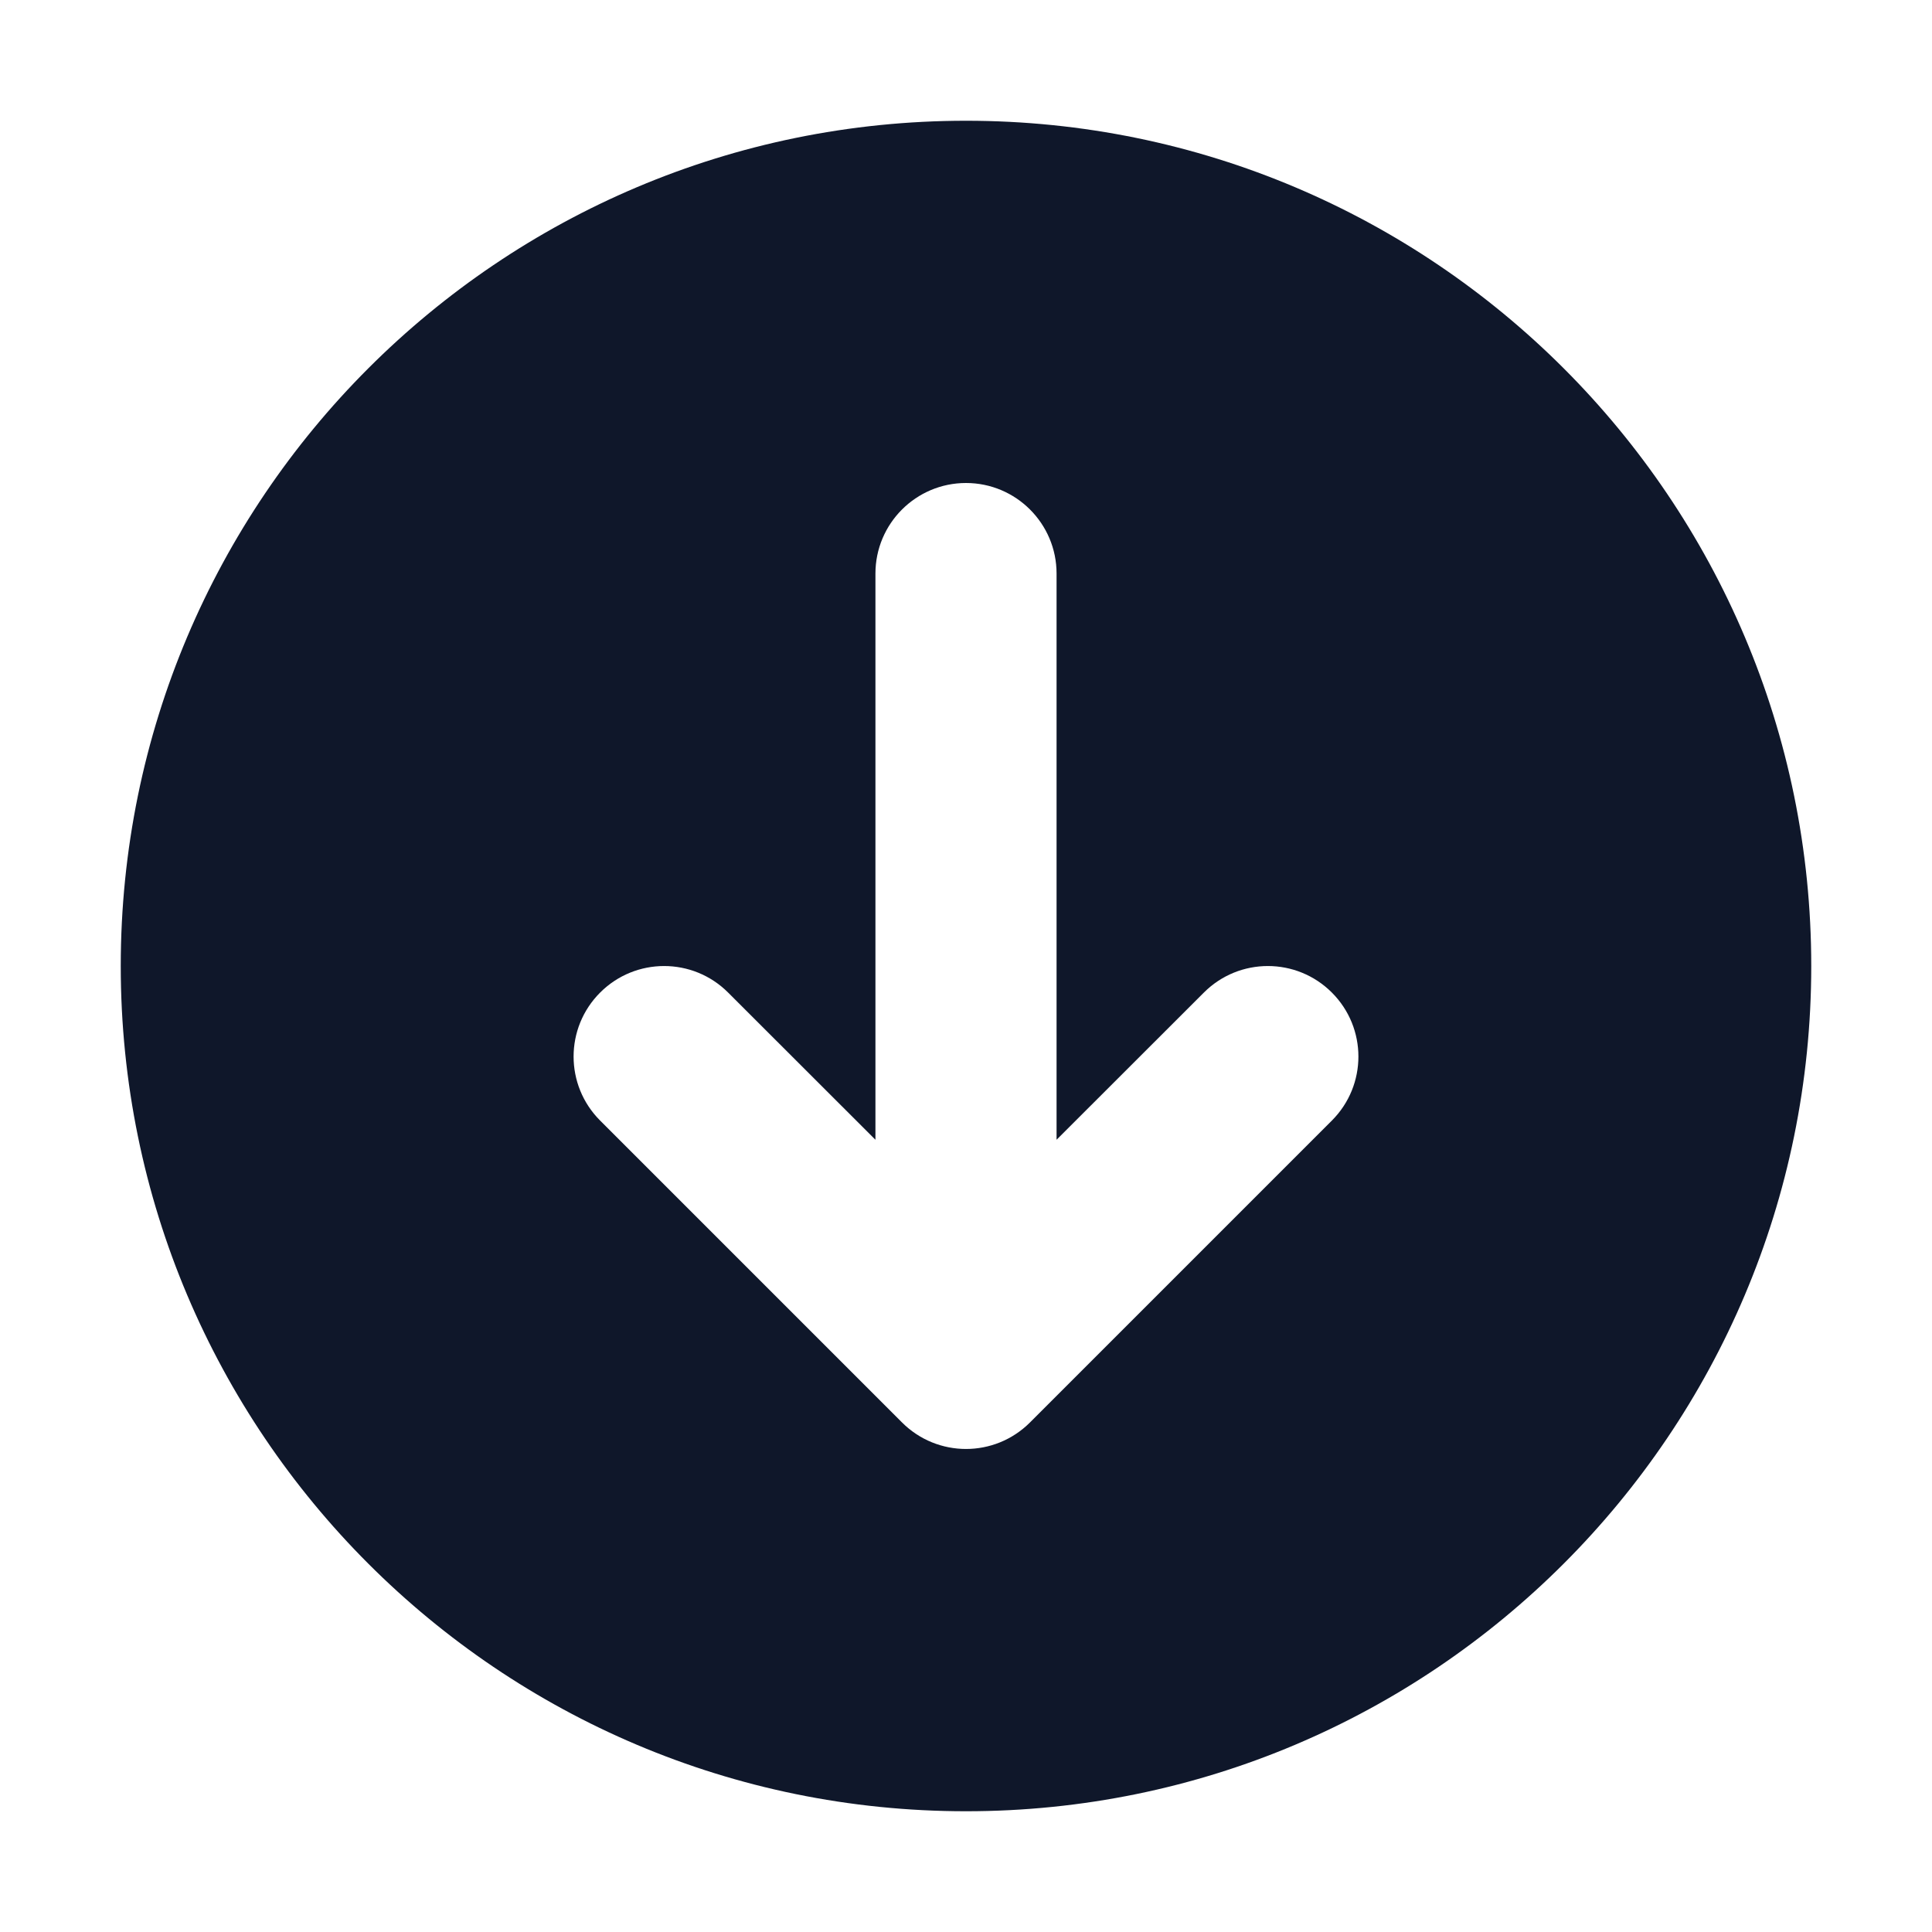
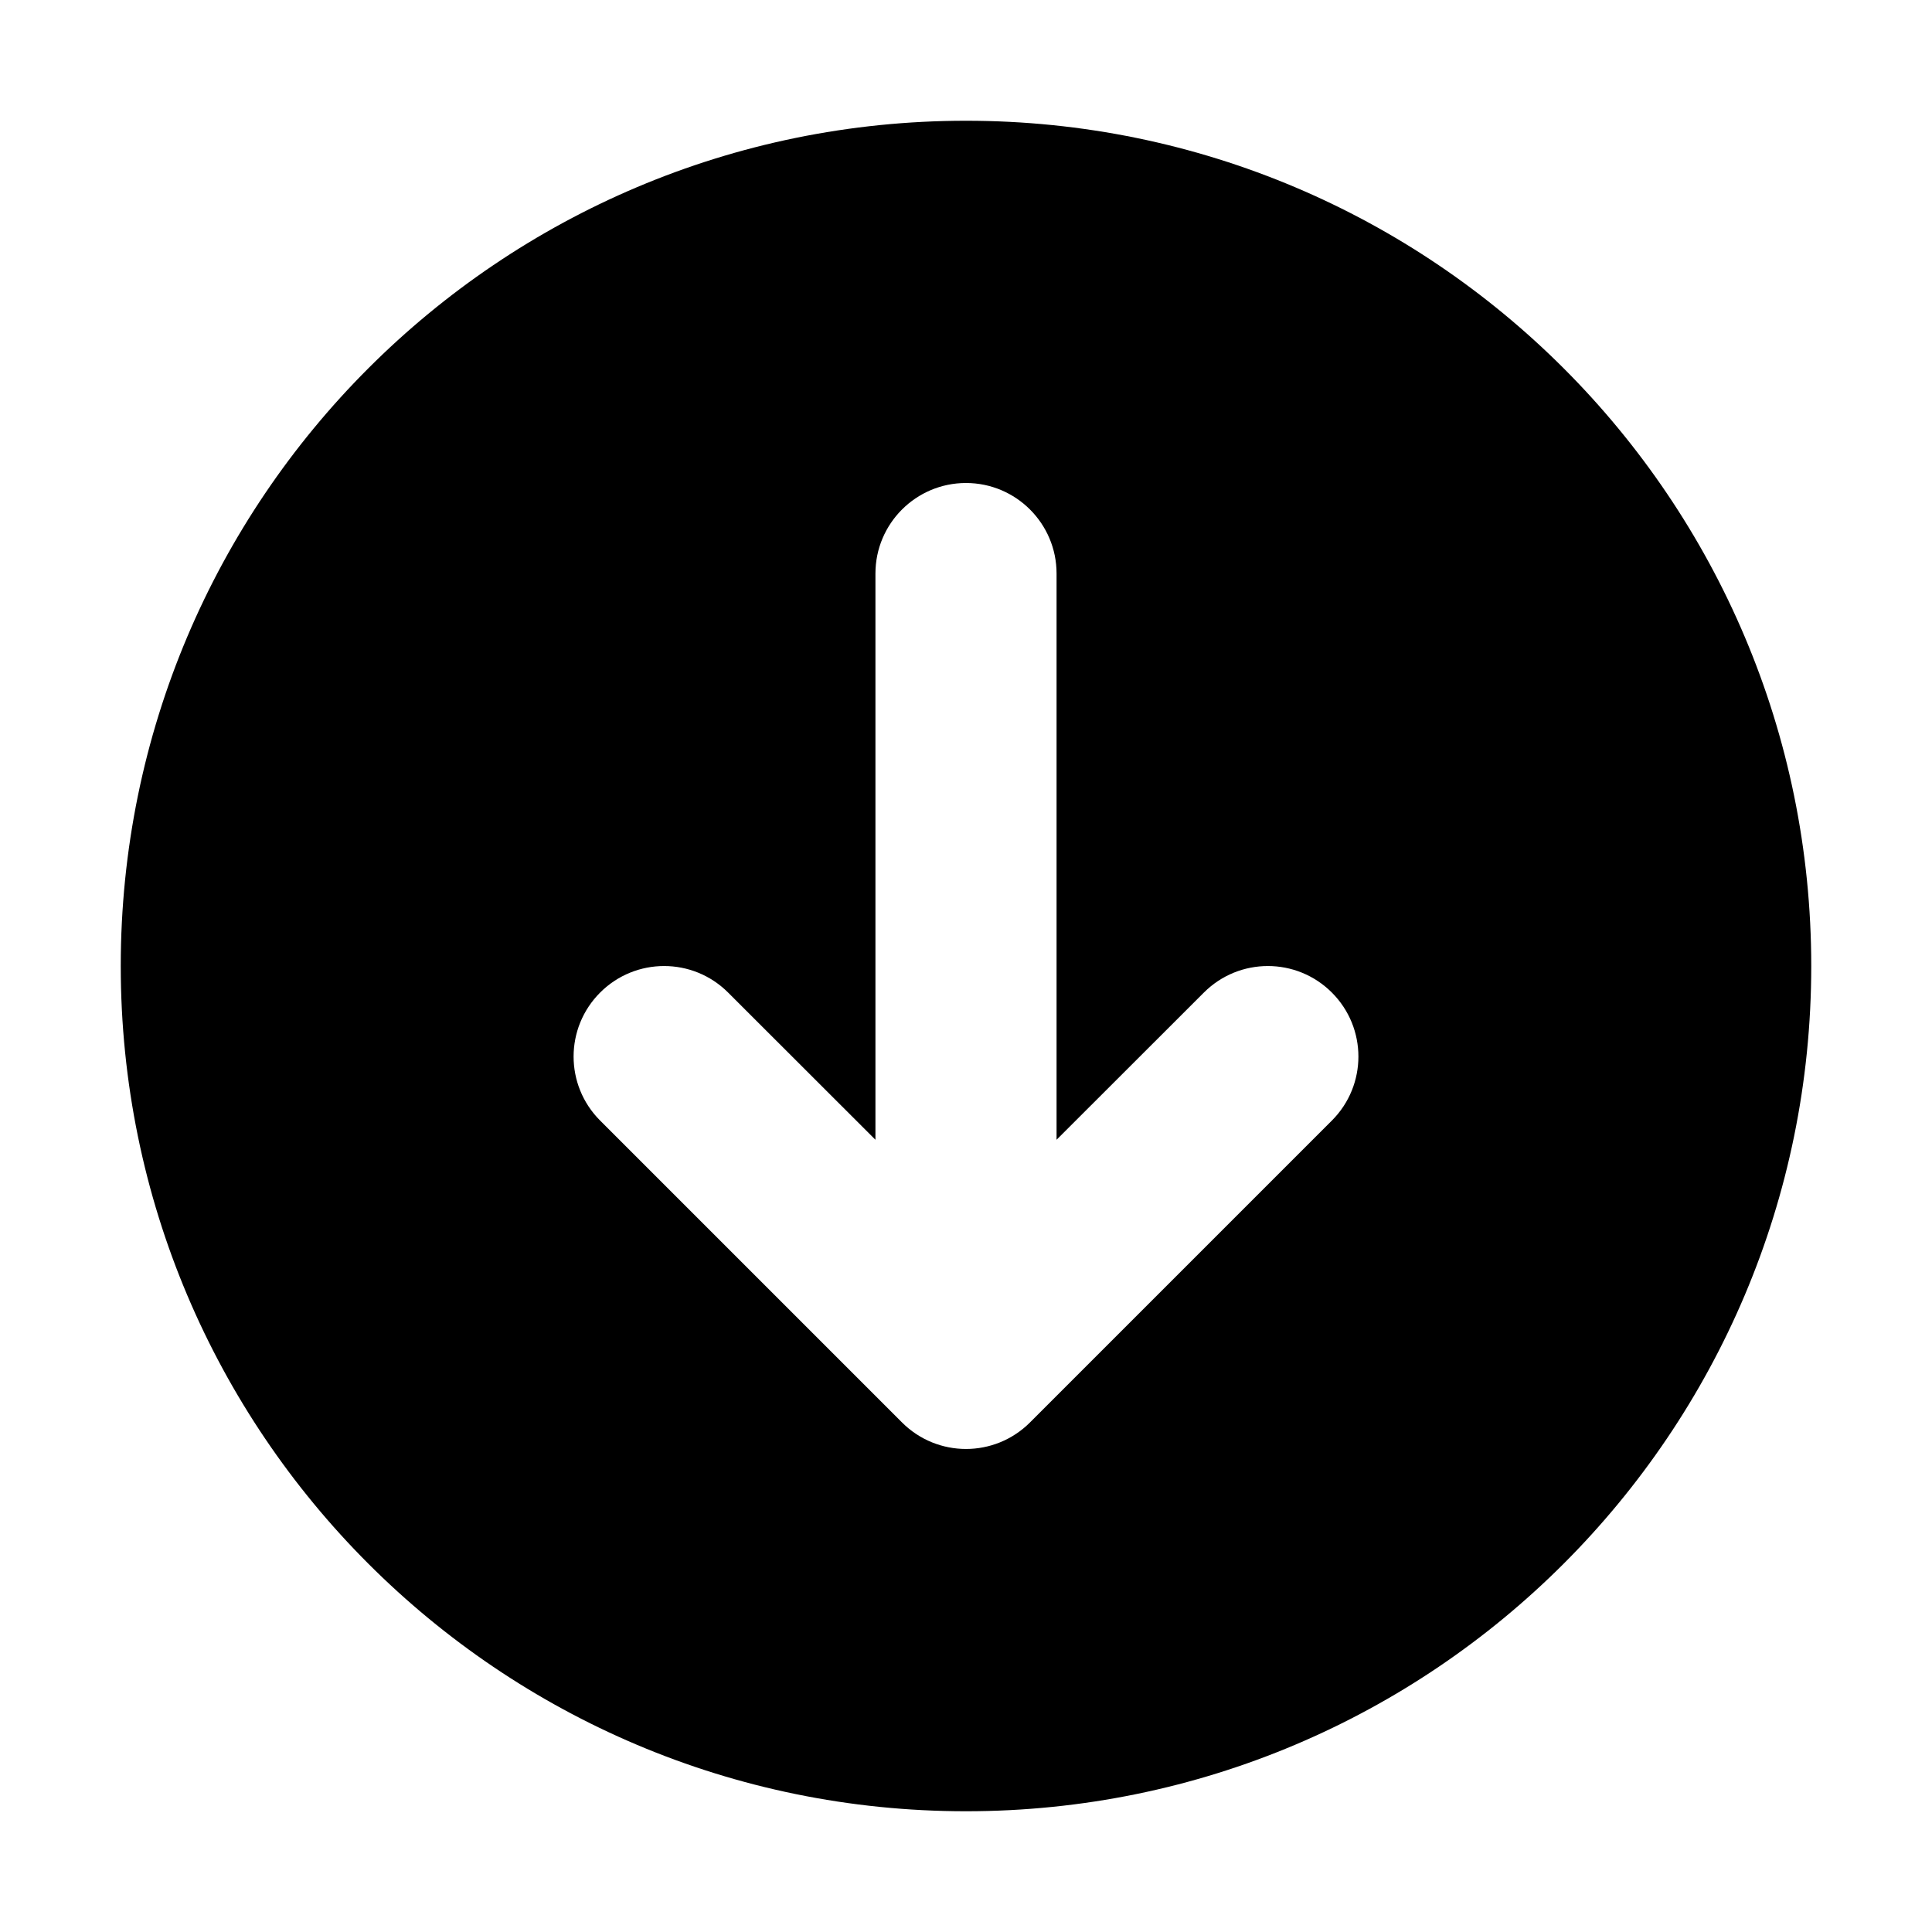
<svg xmlns="http://www.w3.org/2000/svg" width="16" height="16" viewBox="0 0 16 16" fill="none">
-   <path fill-rule="evenodd" clip-rule="evenodd" d="M8 15C11.866 15 15 11.866 15 8C15 4.134 11.866 1 8 1C4.134 1 1 4.134 1 8C1 11.866 4.134 15 8 15ZM8.75 4.75C8.75 4.336 8.414 4 8 4C7.586 4 7.25 4.336 7.25 4.75V9.439L6.03 8.22C5.737 7.927 5.263 7.927 4.97 8.22C4.677 8.513 4.677 8.987 4.97 9.28L7.47 11.78C7.763 12.073 8.237 12.073 8.53 11.78L11.03 9.28C11.323 8.987 11.323 8.513 11.03 8.22C10.737 7.927 10.263 7.927 9.97 8.22L8.75 9.439V4.75Z" fill="#0F172A" />
+   <path fill-rule="evenodd" clip-rule="evenodd" d="M8 15C11.866 15 15 11.866 15 8C15 4.134 11.866 1 8 1C4.134 1 1 4.134 1 8C1 11.866 4.134 15 8 15ZM8.75 4.75C8.75 4.336 8.414 4 8 4C7.586 4 7.25 4.336 7.25 4.75V9.439L6.03 8.22C5.737 7.927 5.263 7.927 4.97 8.22C4.677 8.513 4.677 8.987 4.97 9.28L7.47 11.78C7.763 12.073 8.237 12.073 8.53 11.78L11.03 9.28C11.323 8.987 11.323 8.513 11.03 8.22C10.737 7.927 10.263 7.927 9.97 8.22L8.75 9.439V4.75Z" fill="currentColor" />
</svg>
